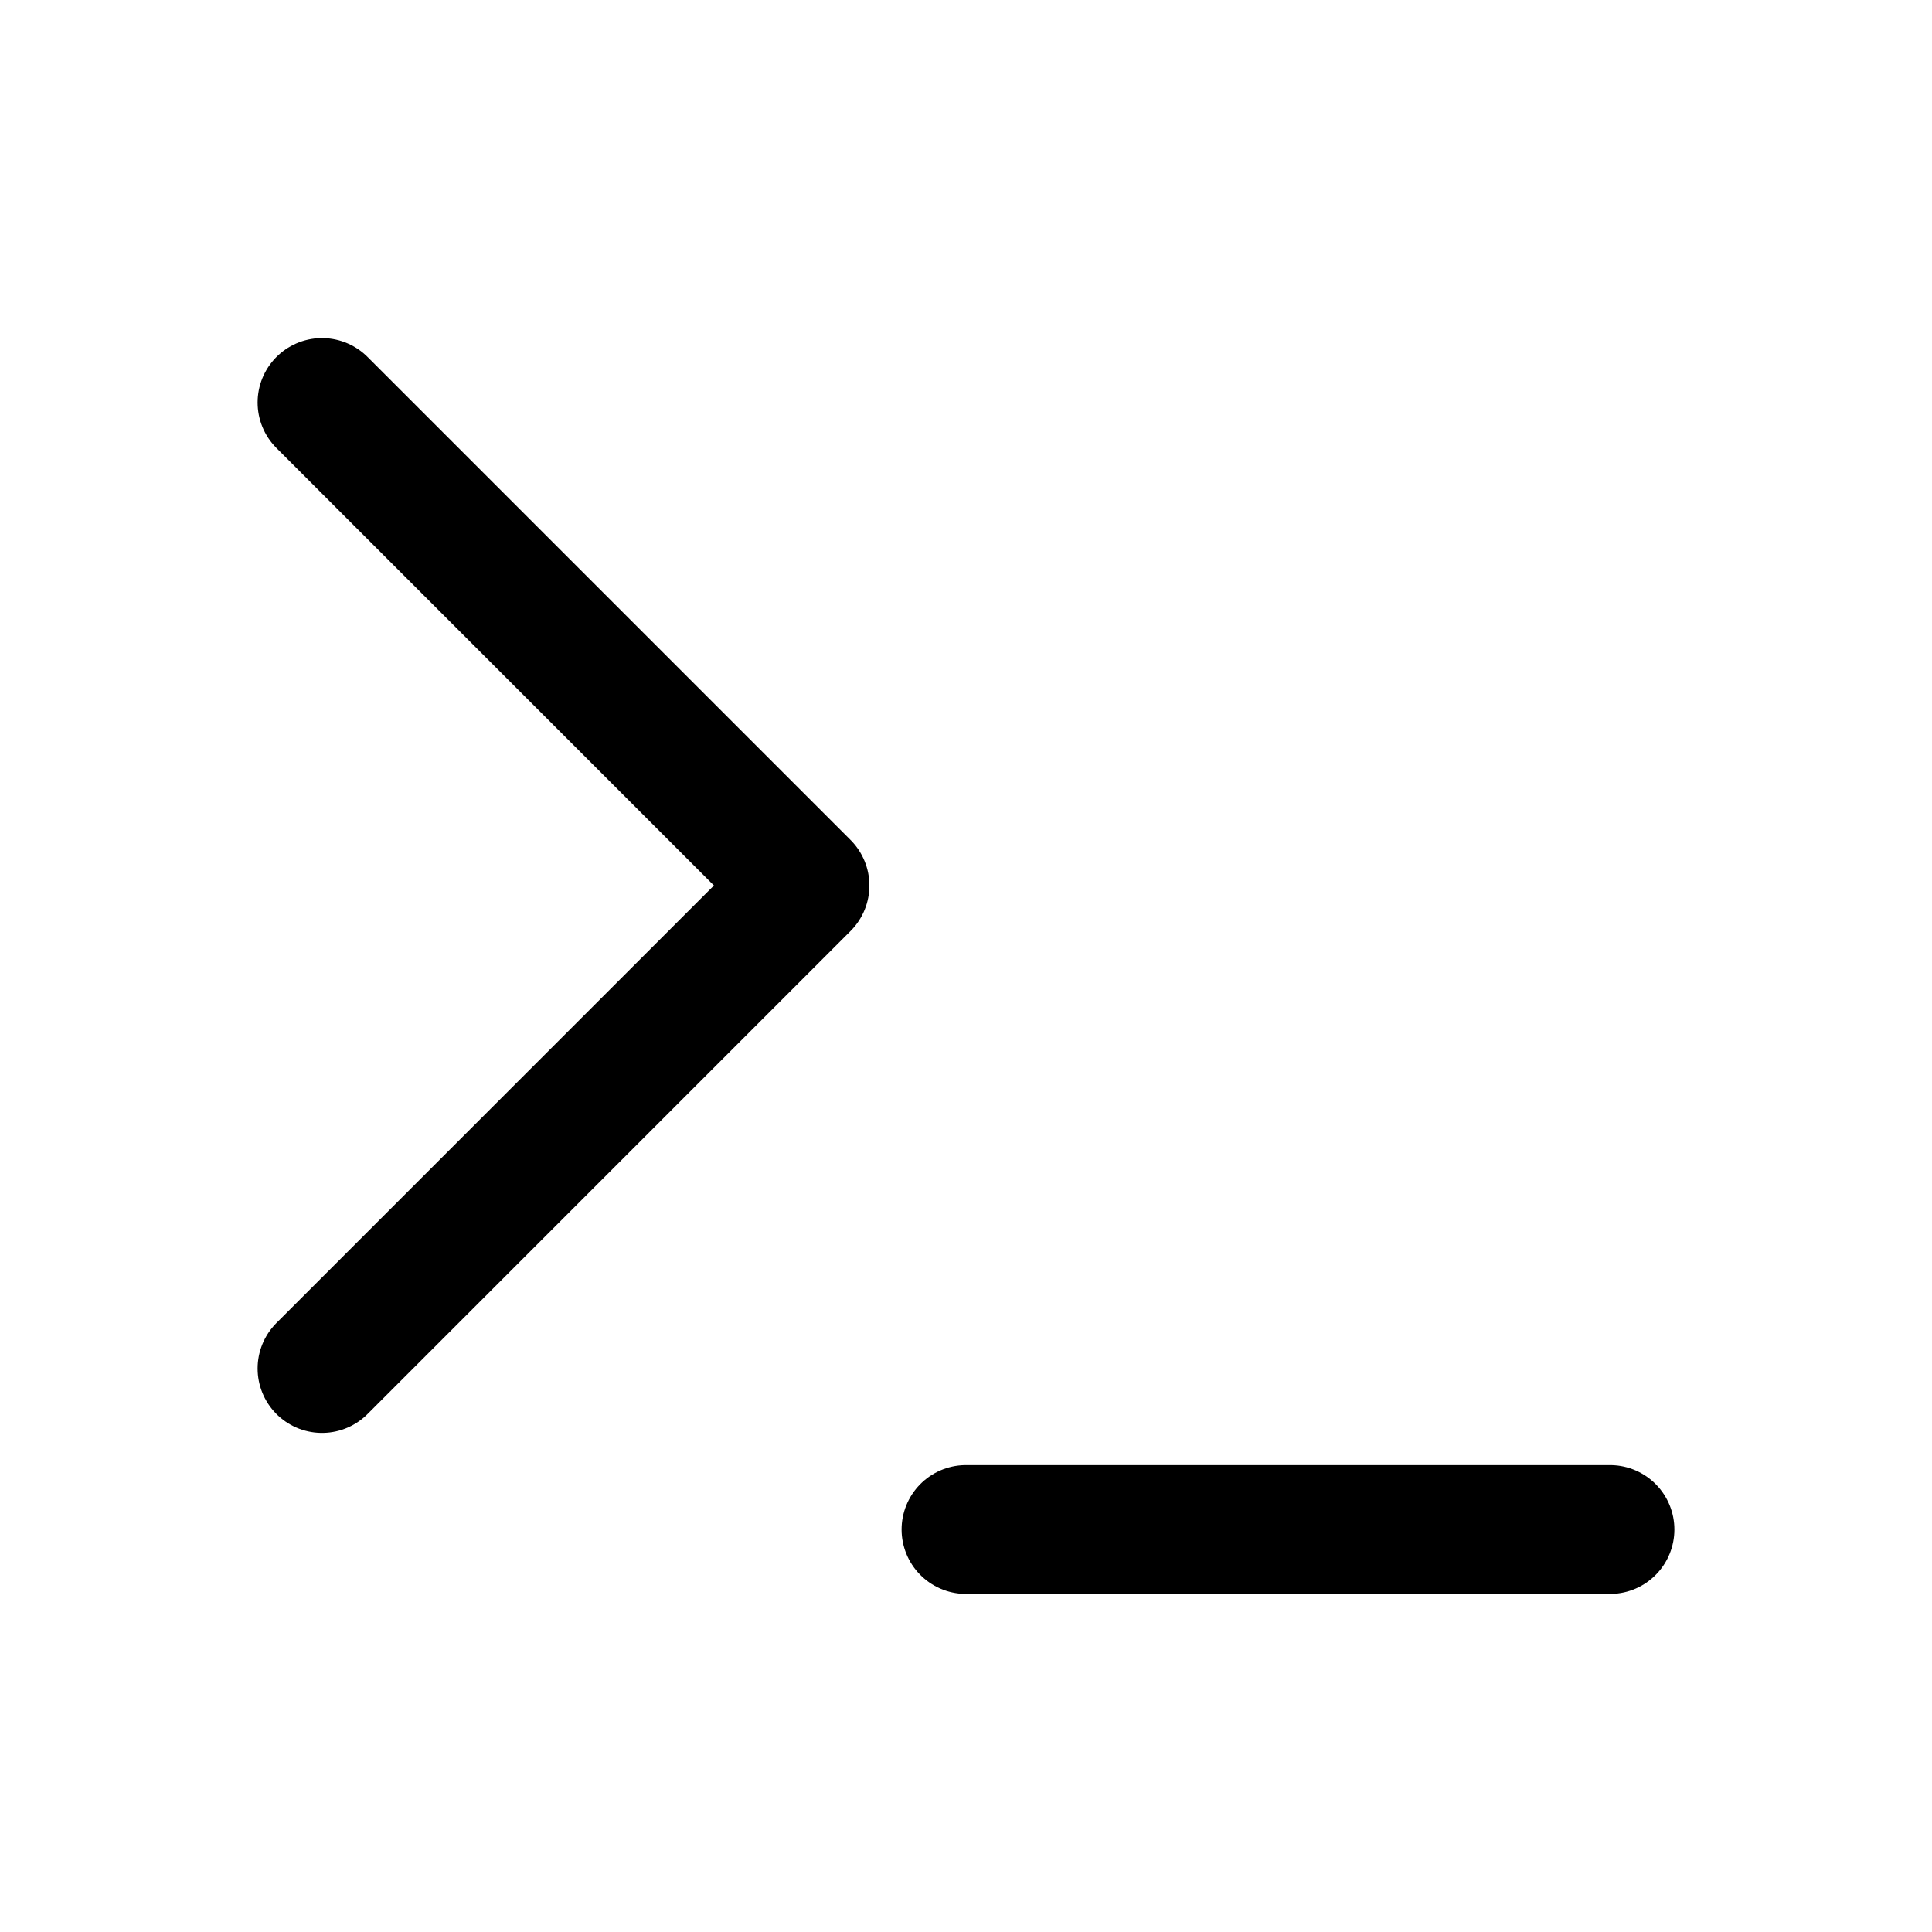
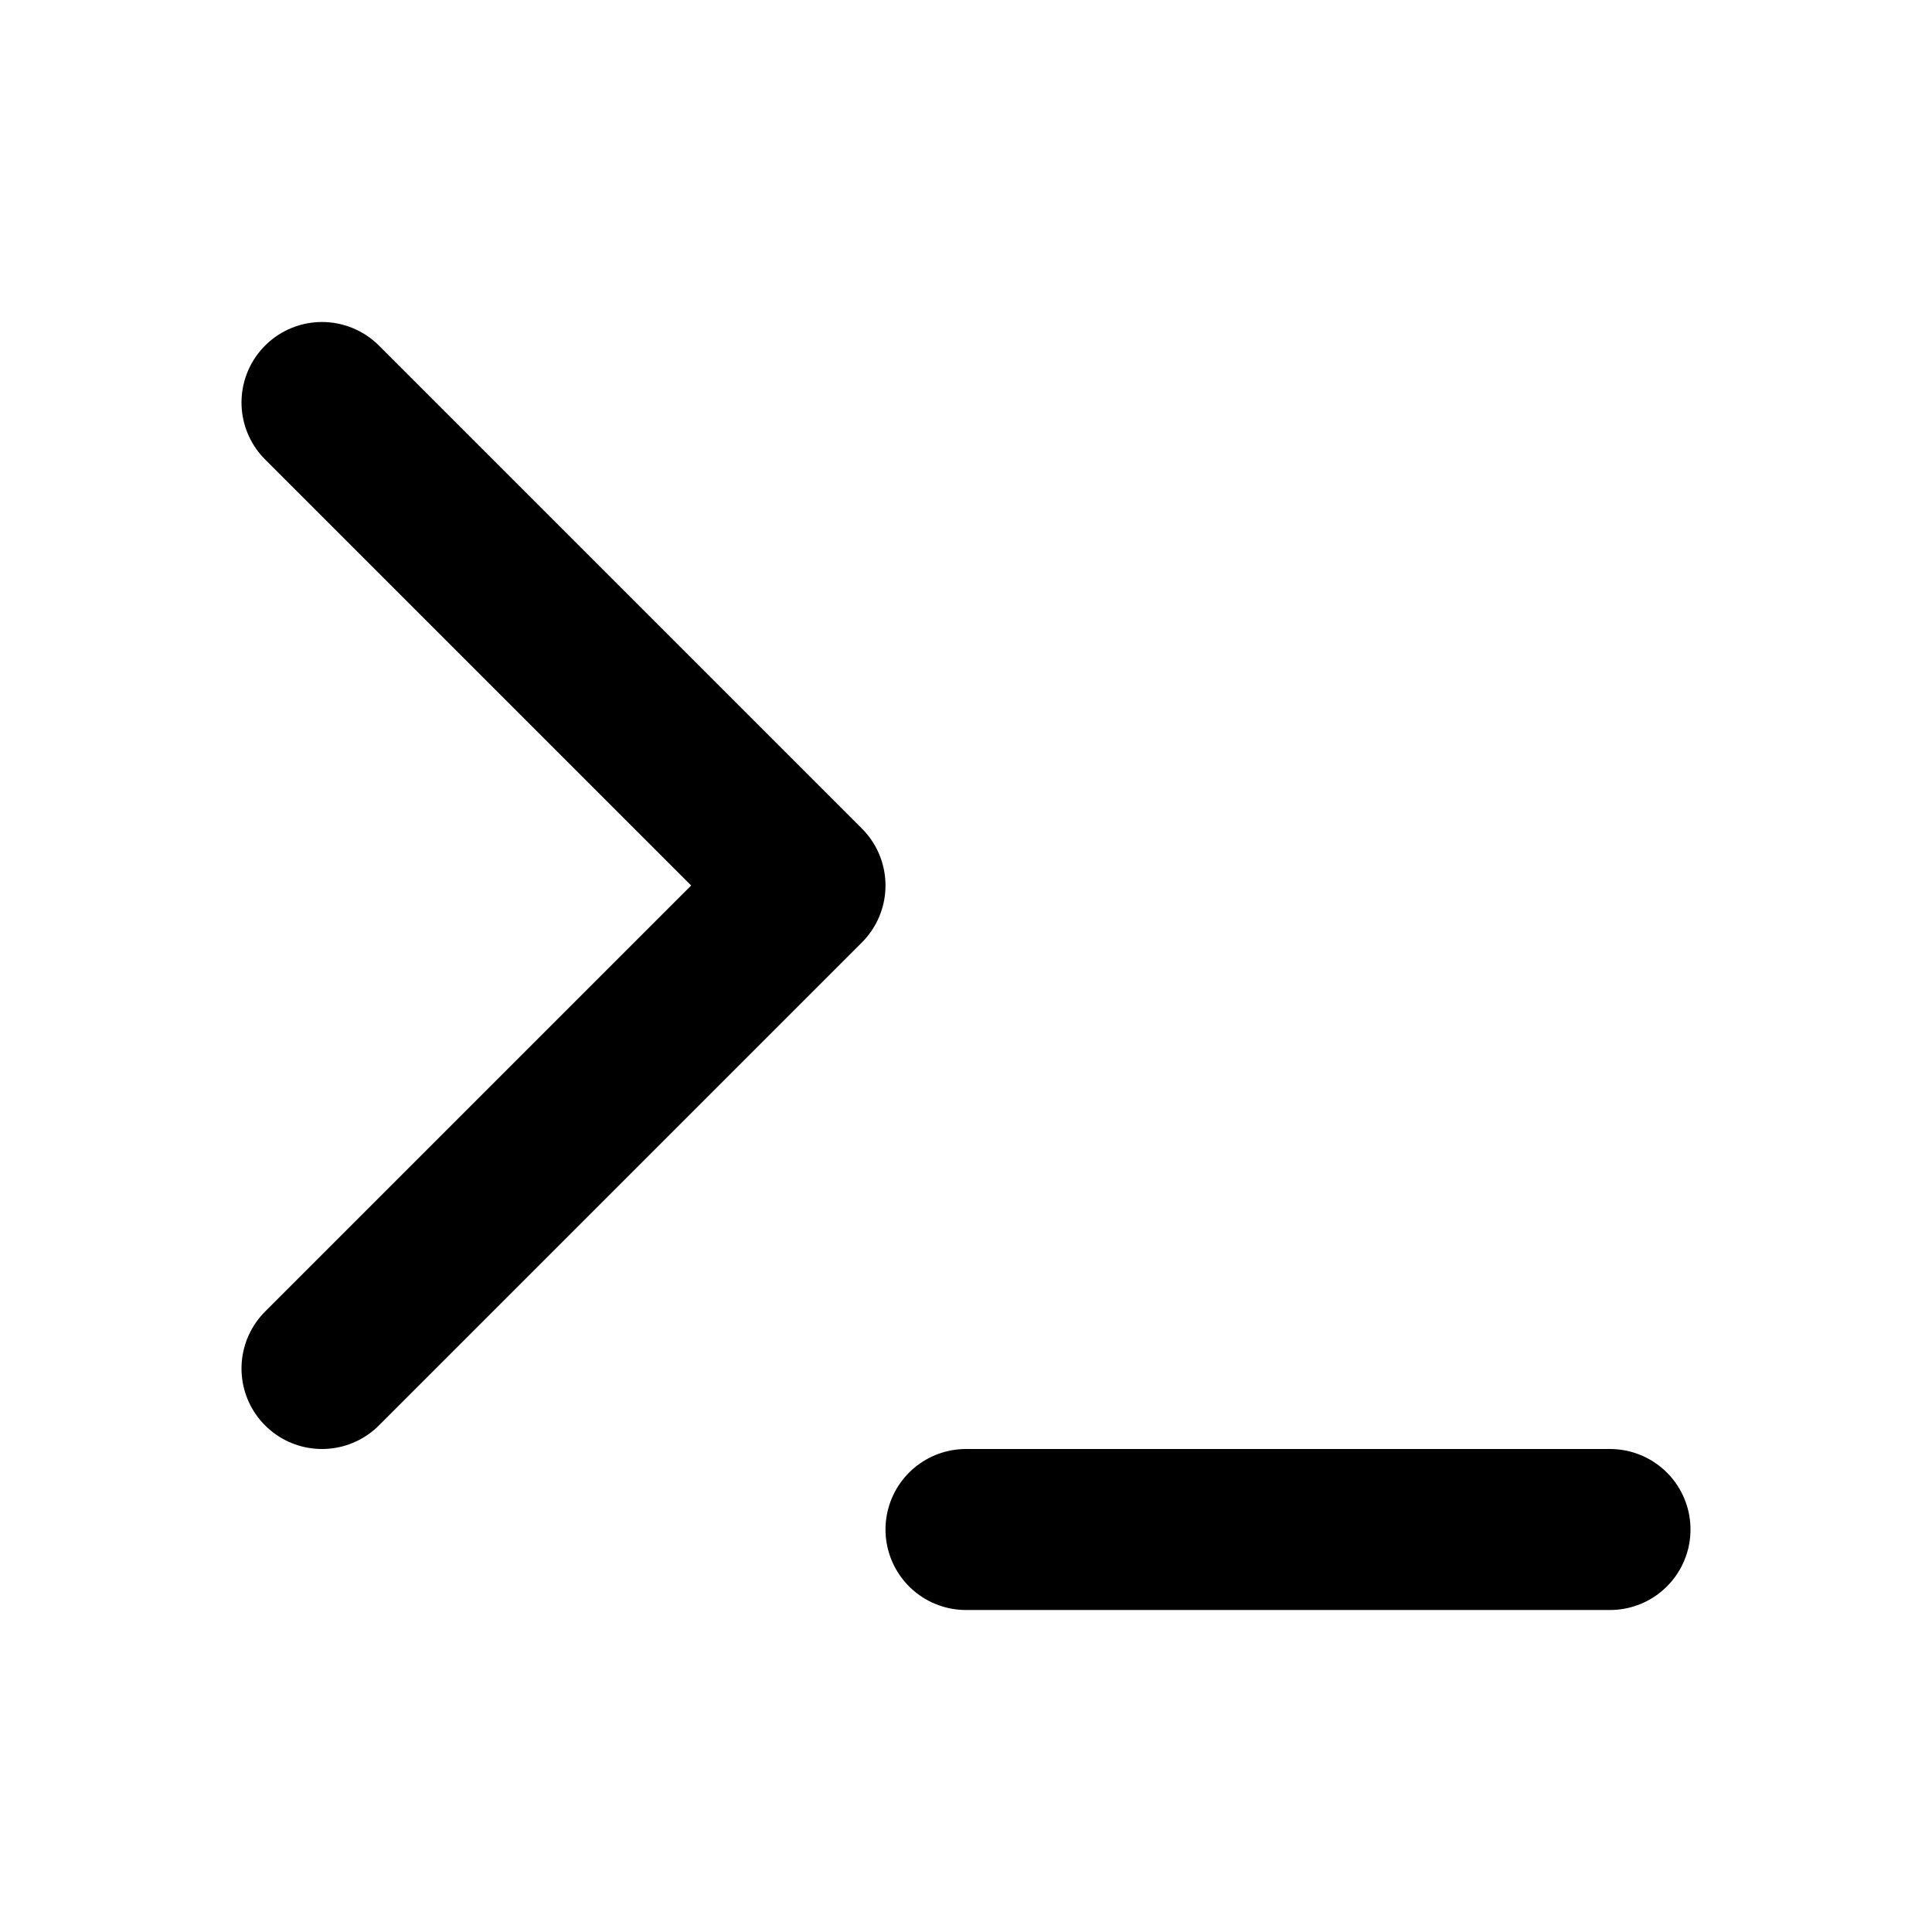
- <svg xmlns="http://www.w3.org/2000/svg" fill="none" stroke="#000" stroke-width="1.6" stroke-linecap="round" stroke-linejoin="round" viewBox="0 0 24 24">
+ <svg xmlns="http://www.w3.org/2000/svg" fill="none" stroke="#000" stroke-width="2" stroke-linecap="round" stroke-linejoin="round" viewBox="0 0 24 24">
  <path d="m4 17 6-6-6-6" />
  <path d="M12 19h8" />
</svg>
